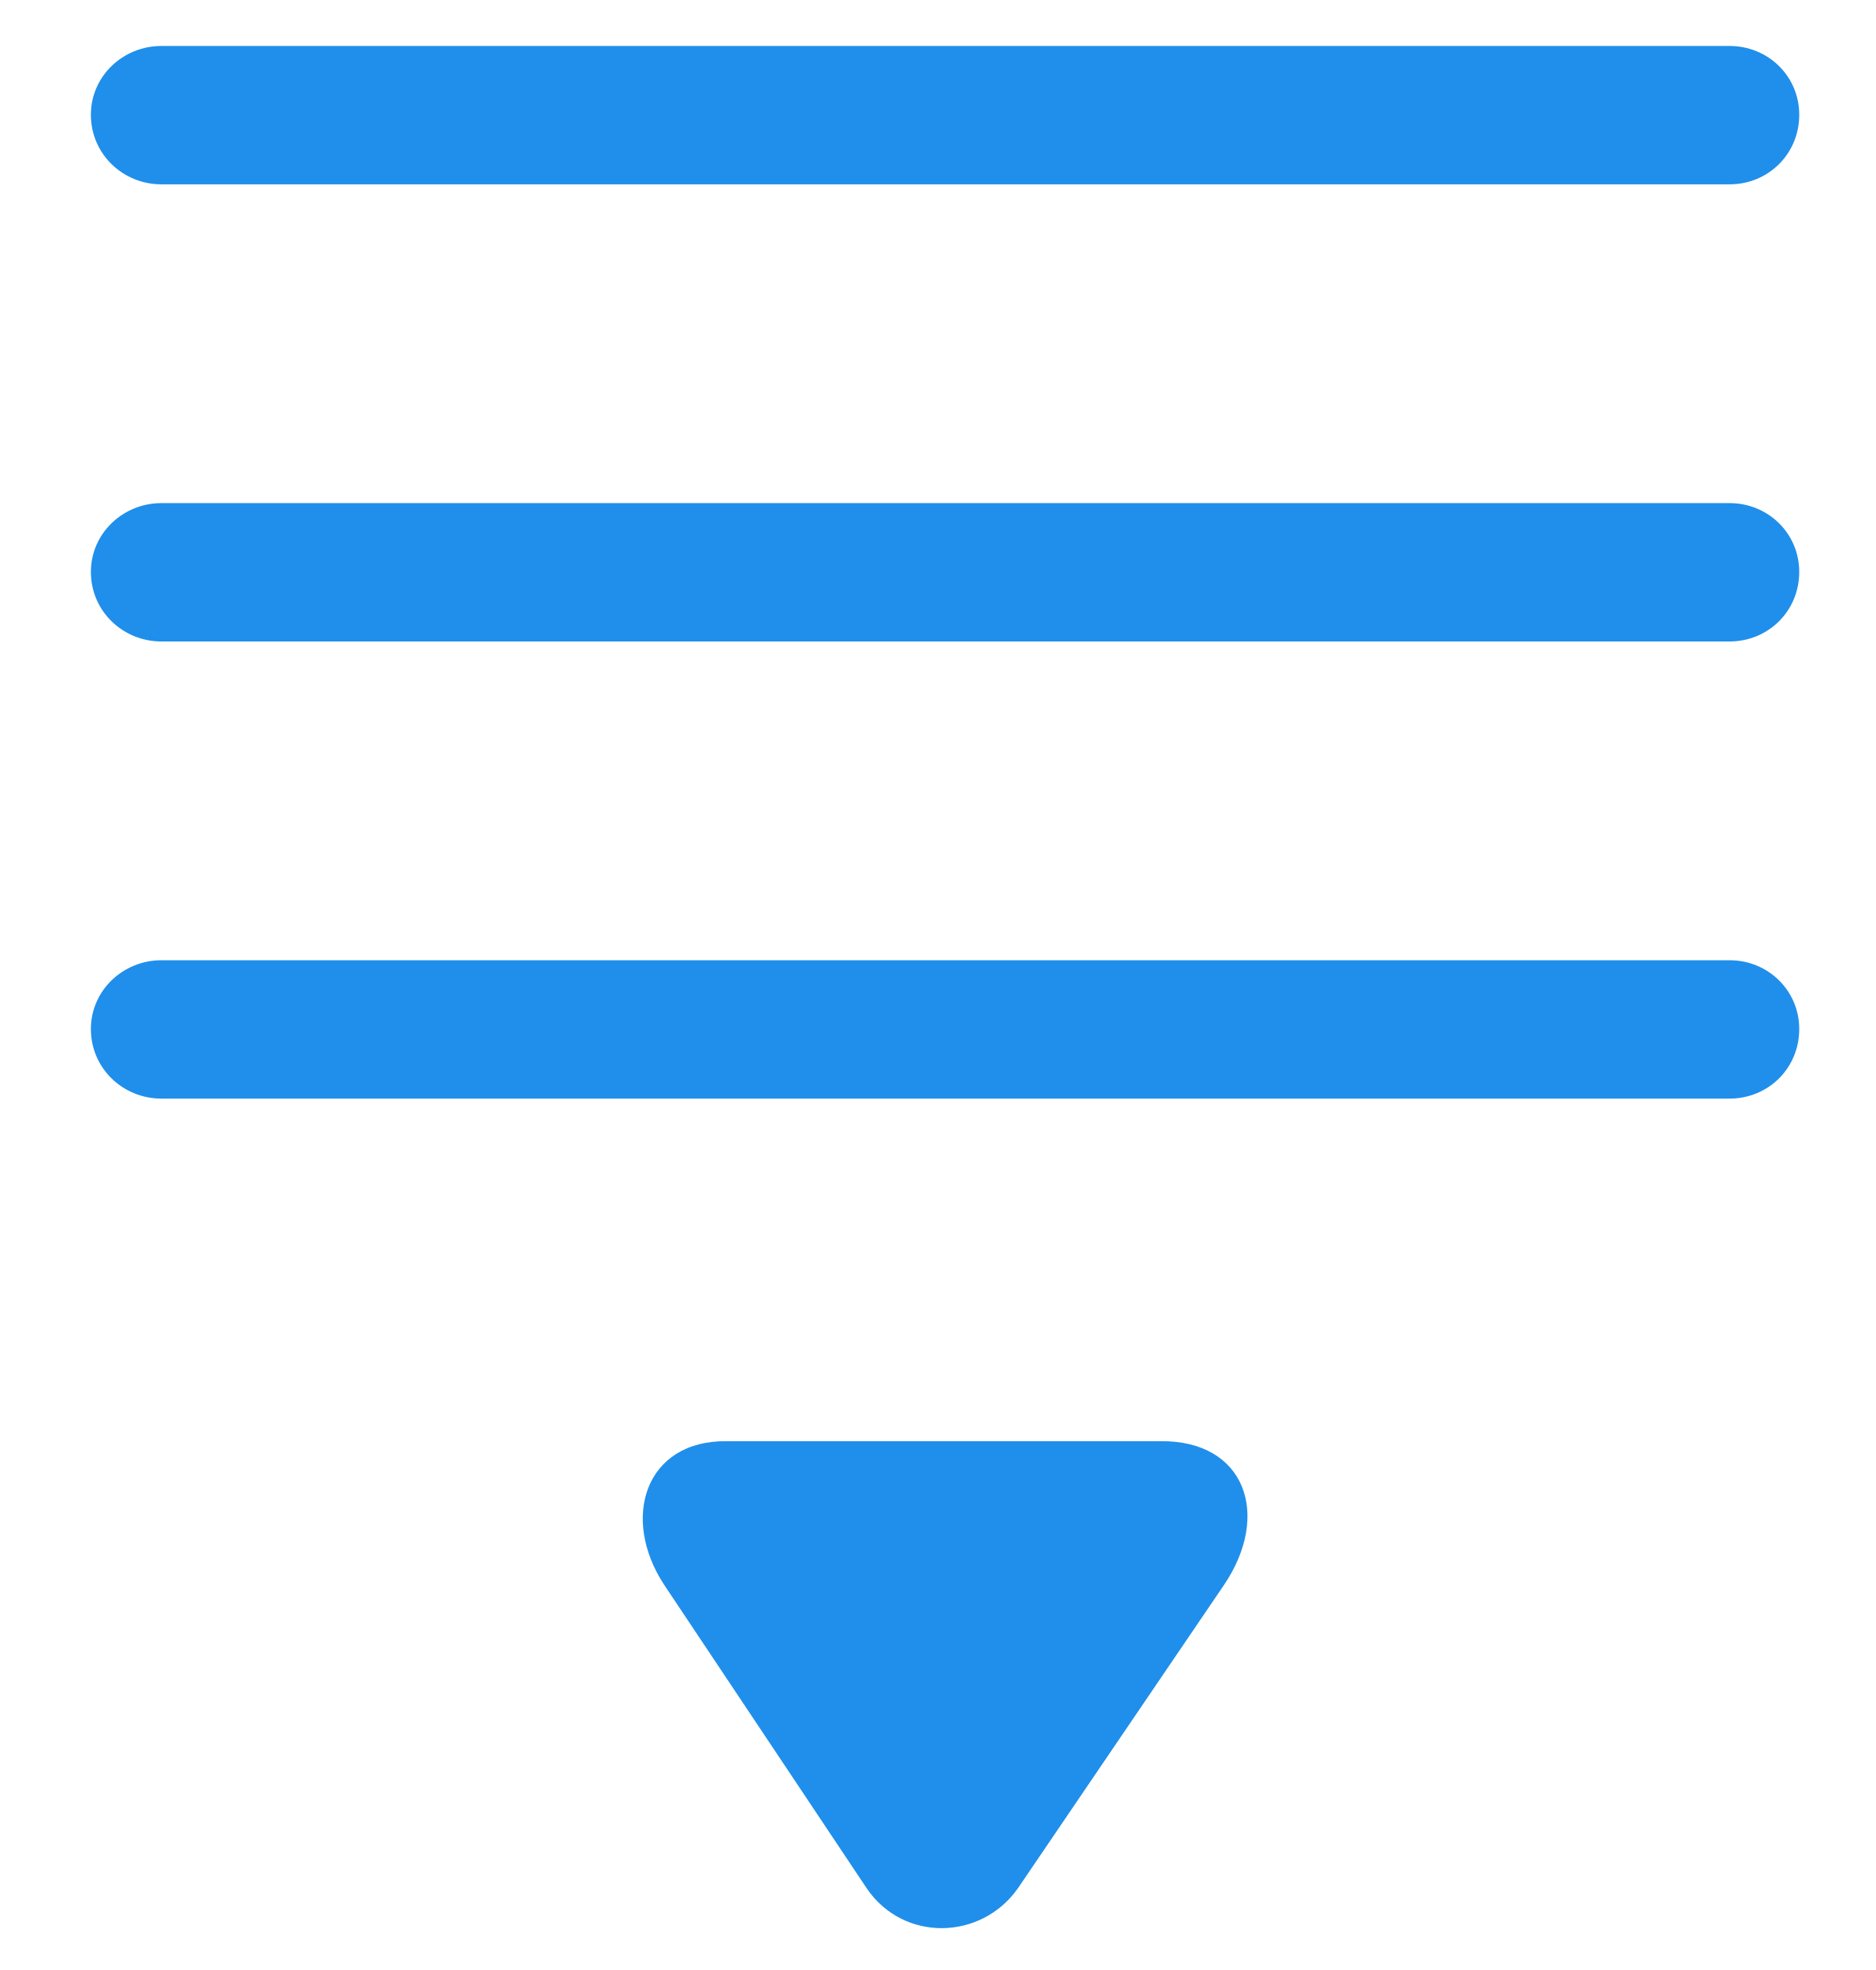
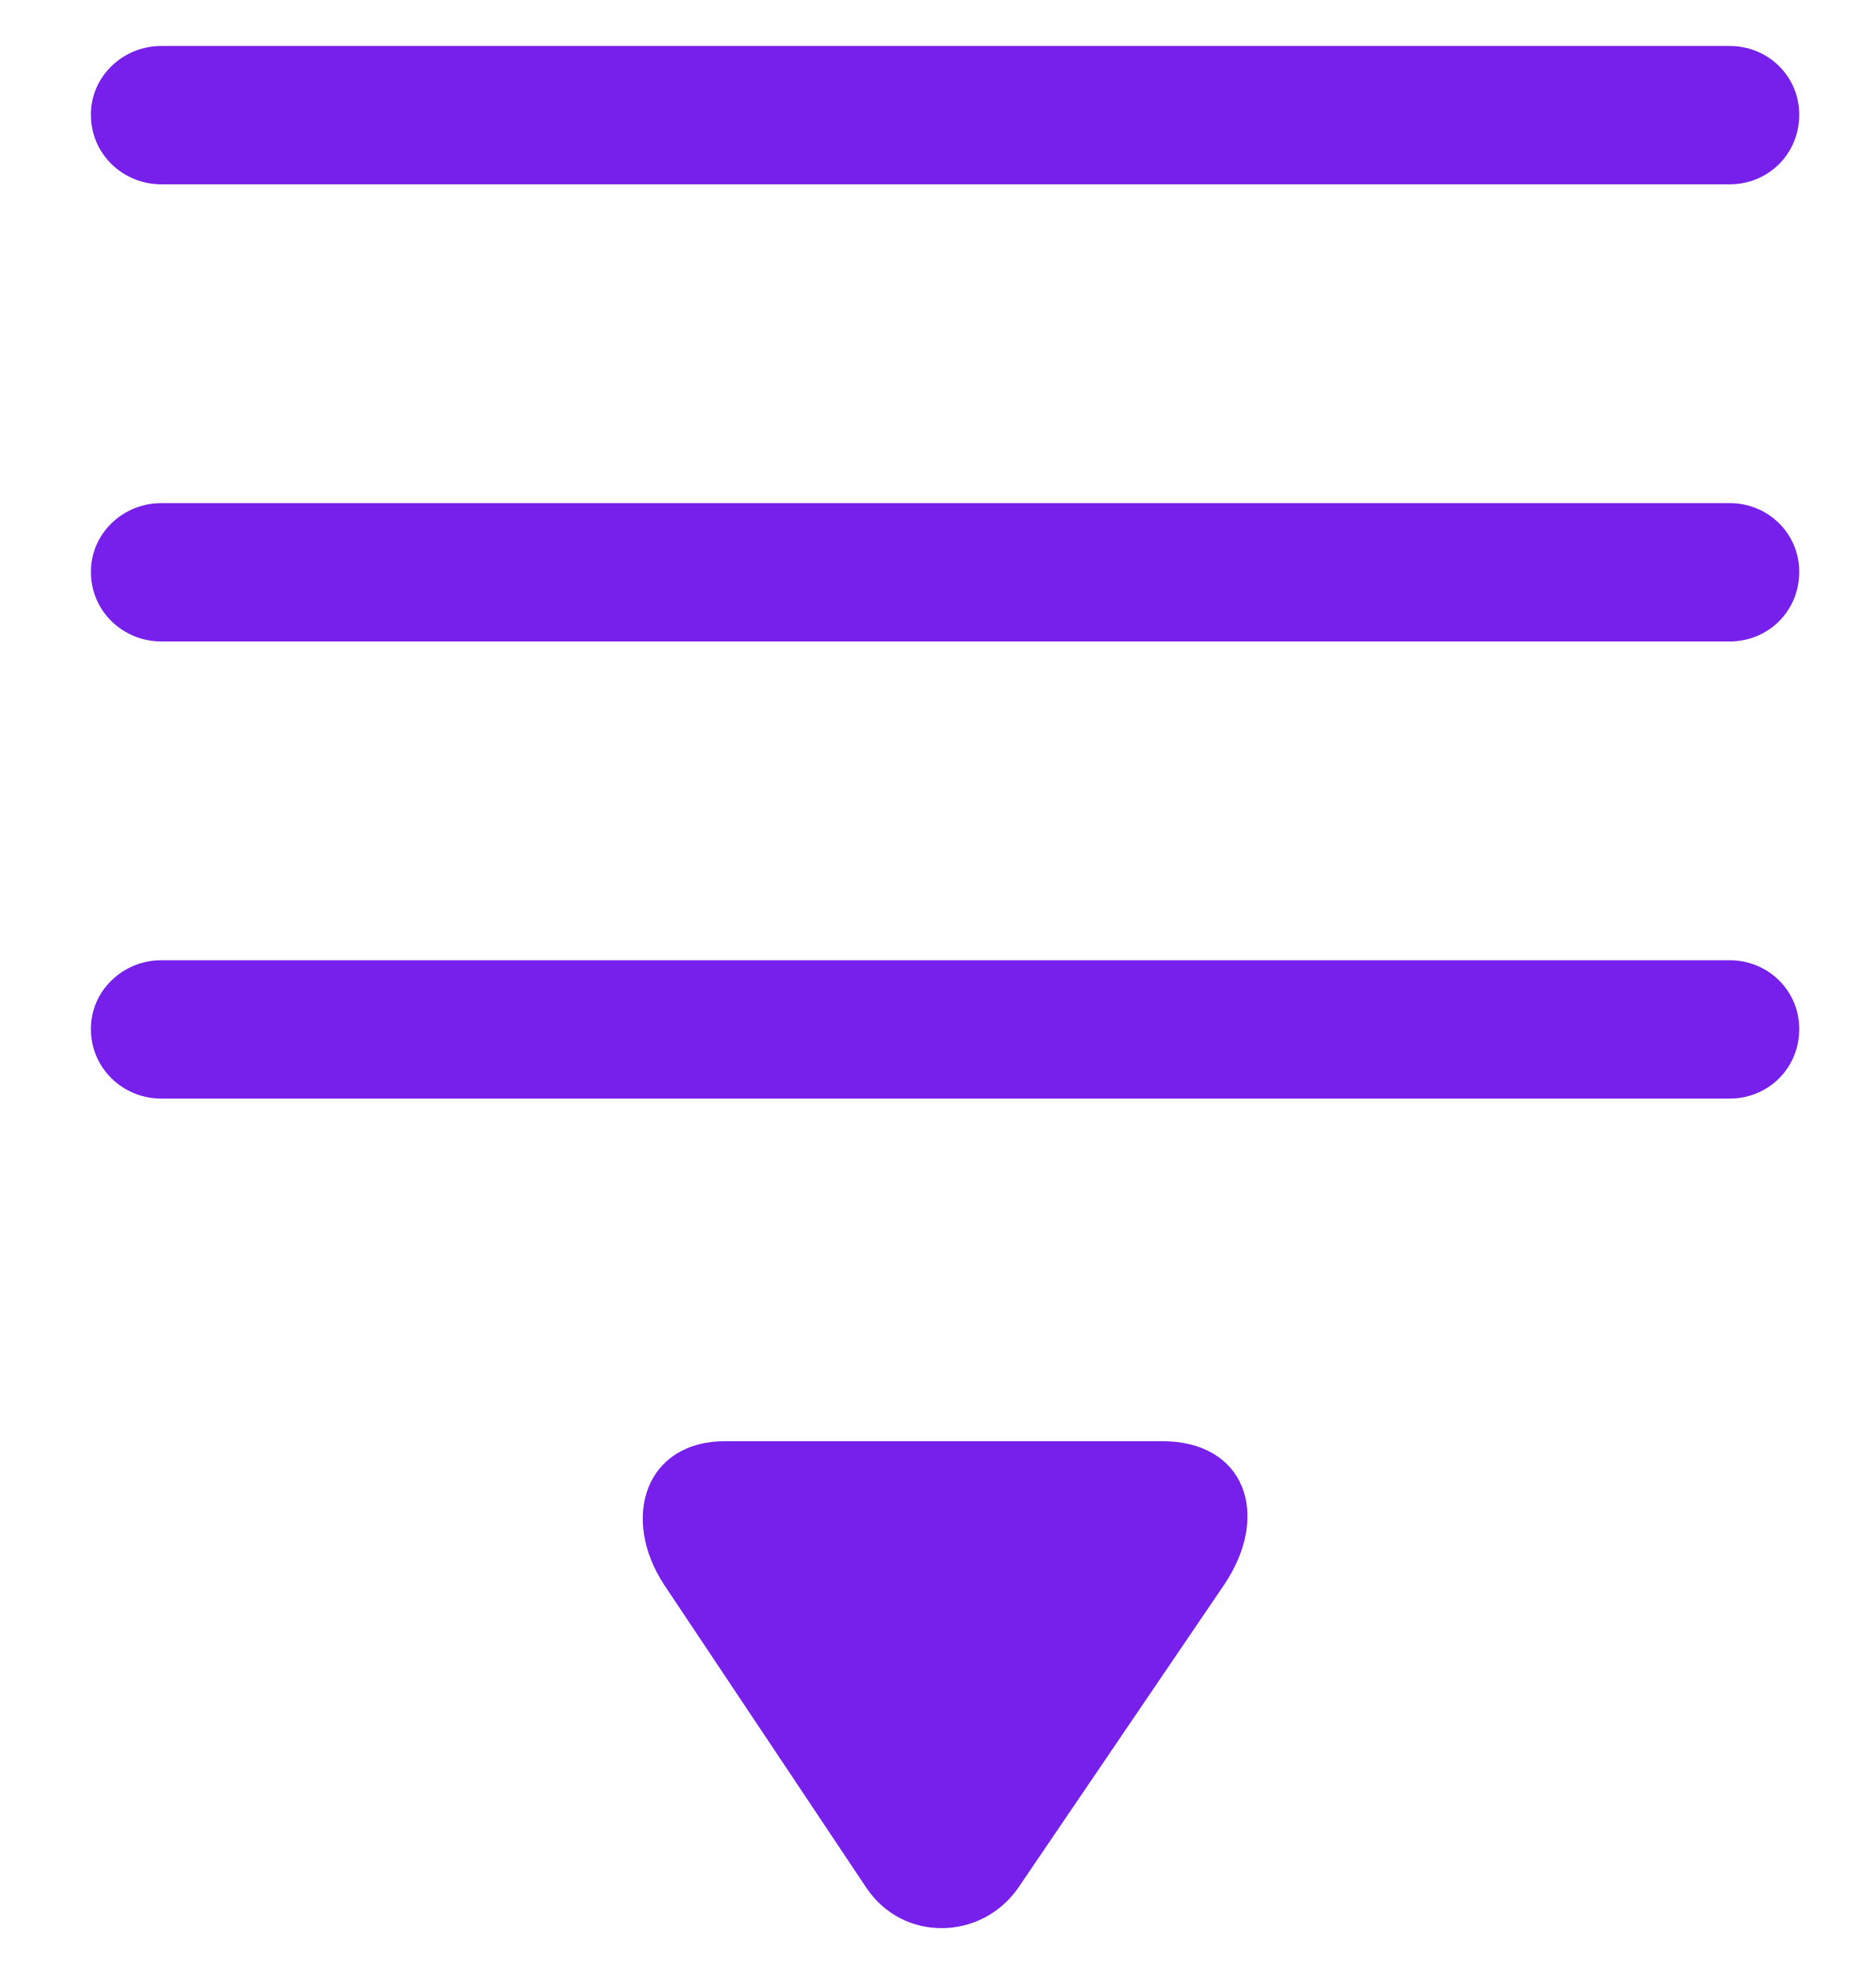
<svg xmlns="http://www.w3.org/2000/svg" width="100%" height="100%" viewBox="0 0 20 21" fill="none">
-   <path d="M0.969 1.223C0.969 1.643 1.311 1.965 1.721 1.965L18.439 1.965C18.85 1.965 19.182 1.643 19.182 1.223C19.182 0.812 18.85 0.49 18.439 0.49L1.721 0.49C1.311 0.49 0.969 0.812 0.969 1.223ZM0.969 6.096C0.969 6.516 1.311 6.838 1.721 6.838L18.439 6.838C18.85 6.838 19.182 6.516 19.182 6.096C19.182 5.686 18.85 5.363 18.439 5.363L1.721 5.363C1.311 5.363 0.969 5.686 0.969 6.096ZM0.969 10.969C0.969 11.389 1.311 11.711 1.721 11.711L18.439 11.711C18.85 11.711 19.182 11.389 19.182 10.969C19.182 10.559 18.85 10.236 18.439 10.236L1.721 10.236C1.311 10.236 0.969 10.559 0.969 10.969ZM7.082 16.896L9.24 20.129C9.631 20.705 10.461 20.686 10.852 20.129L13.049 16.896C13.557 16.145 13.273 15.354 12.375 15.363L7.746 15.363C6.877 15.354 6.613 16.184 7.082 16.896Z" fill="#1F8FEB" />
+   <path d="M0.969 1.223C0.969 1.643 1.311 1.965 1.721 1.965L18.439 1.965C18.85 1.965 19.182 1.643 19.182 1.223C19.182 0.812 18.85 0.49 18.439 0.49L1.721 0.49C1.311 0.49 0.969 0.812 0.969 1.223ZM0.969 6.096C0.969 6.516 1.311 6.838 1.721 6.838L18.439 6.838C18.85 6.838 19.182 6.516 19.182 6.096C19.182 5.686 18.85 5.363 18.439 5.363L1.721 5.363C1.311 5.363 0.969 5.686 0.969 6.096ZM0.969 10.969C0.969 11.389 1.311 11.711 1.721 11.711L18.439 11.711C18.85 11.711 19.182 11.389 19.182 10.969C19.182 10.559 18.85 10.236 18.439 10.236L1.721 10.236C1.311 10.236 0.969 10.559 0.969 10.969ZM7.082 16.896L9.24 20.129C9.631 20.705 10.461 20.686 10.852 20.129L13.049 16.896C13.557 16.145 13.273 15.354 12.375 15.363L7.746 15.363C6.877 15.354 6.613 16.184 7.082 16.896Z" fill="#771feb" />
</svg>
